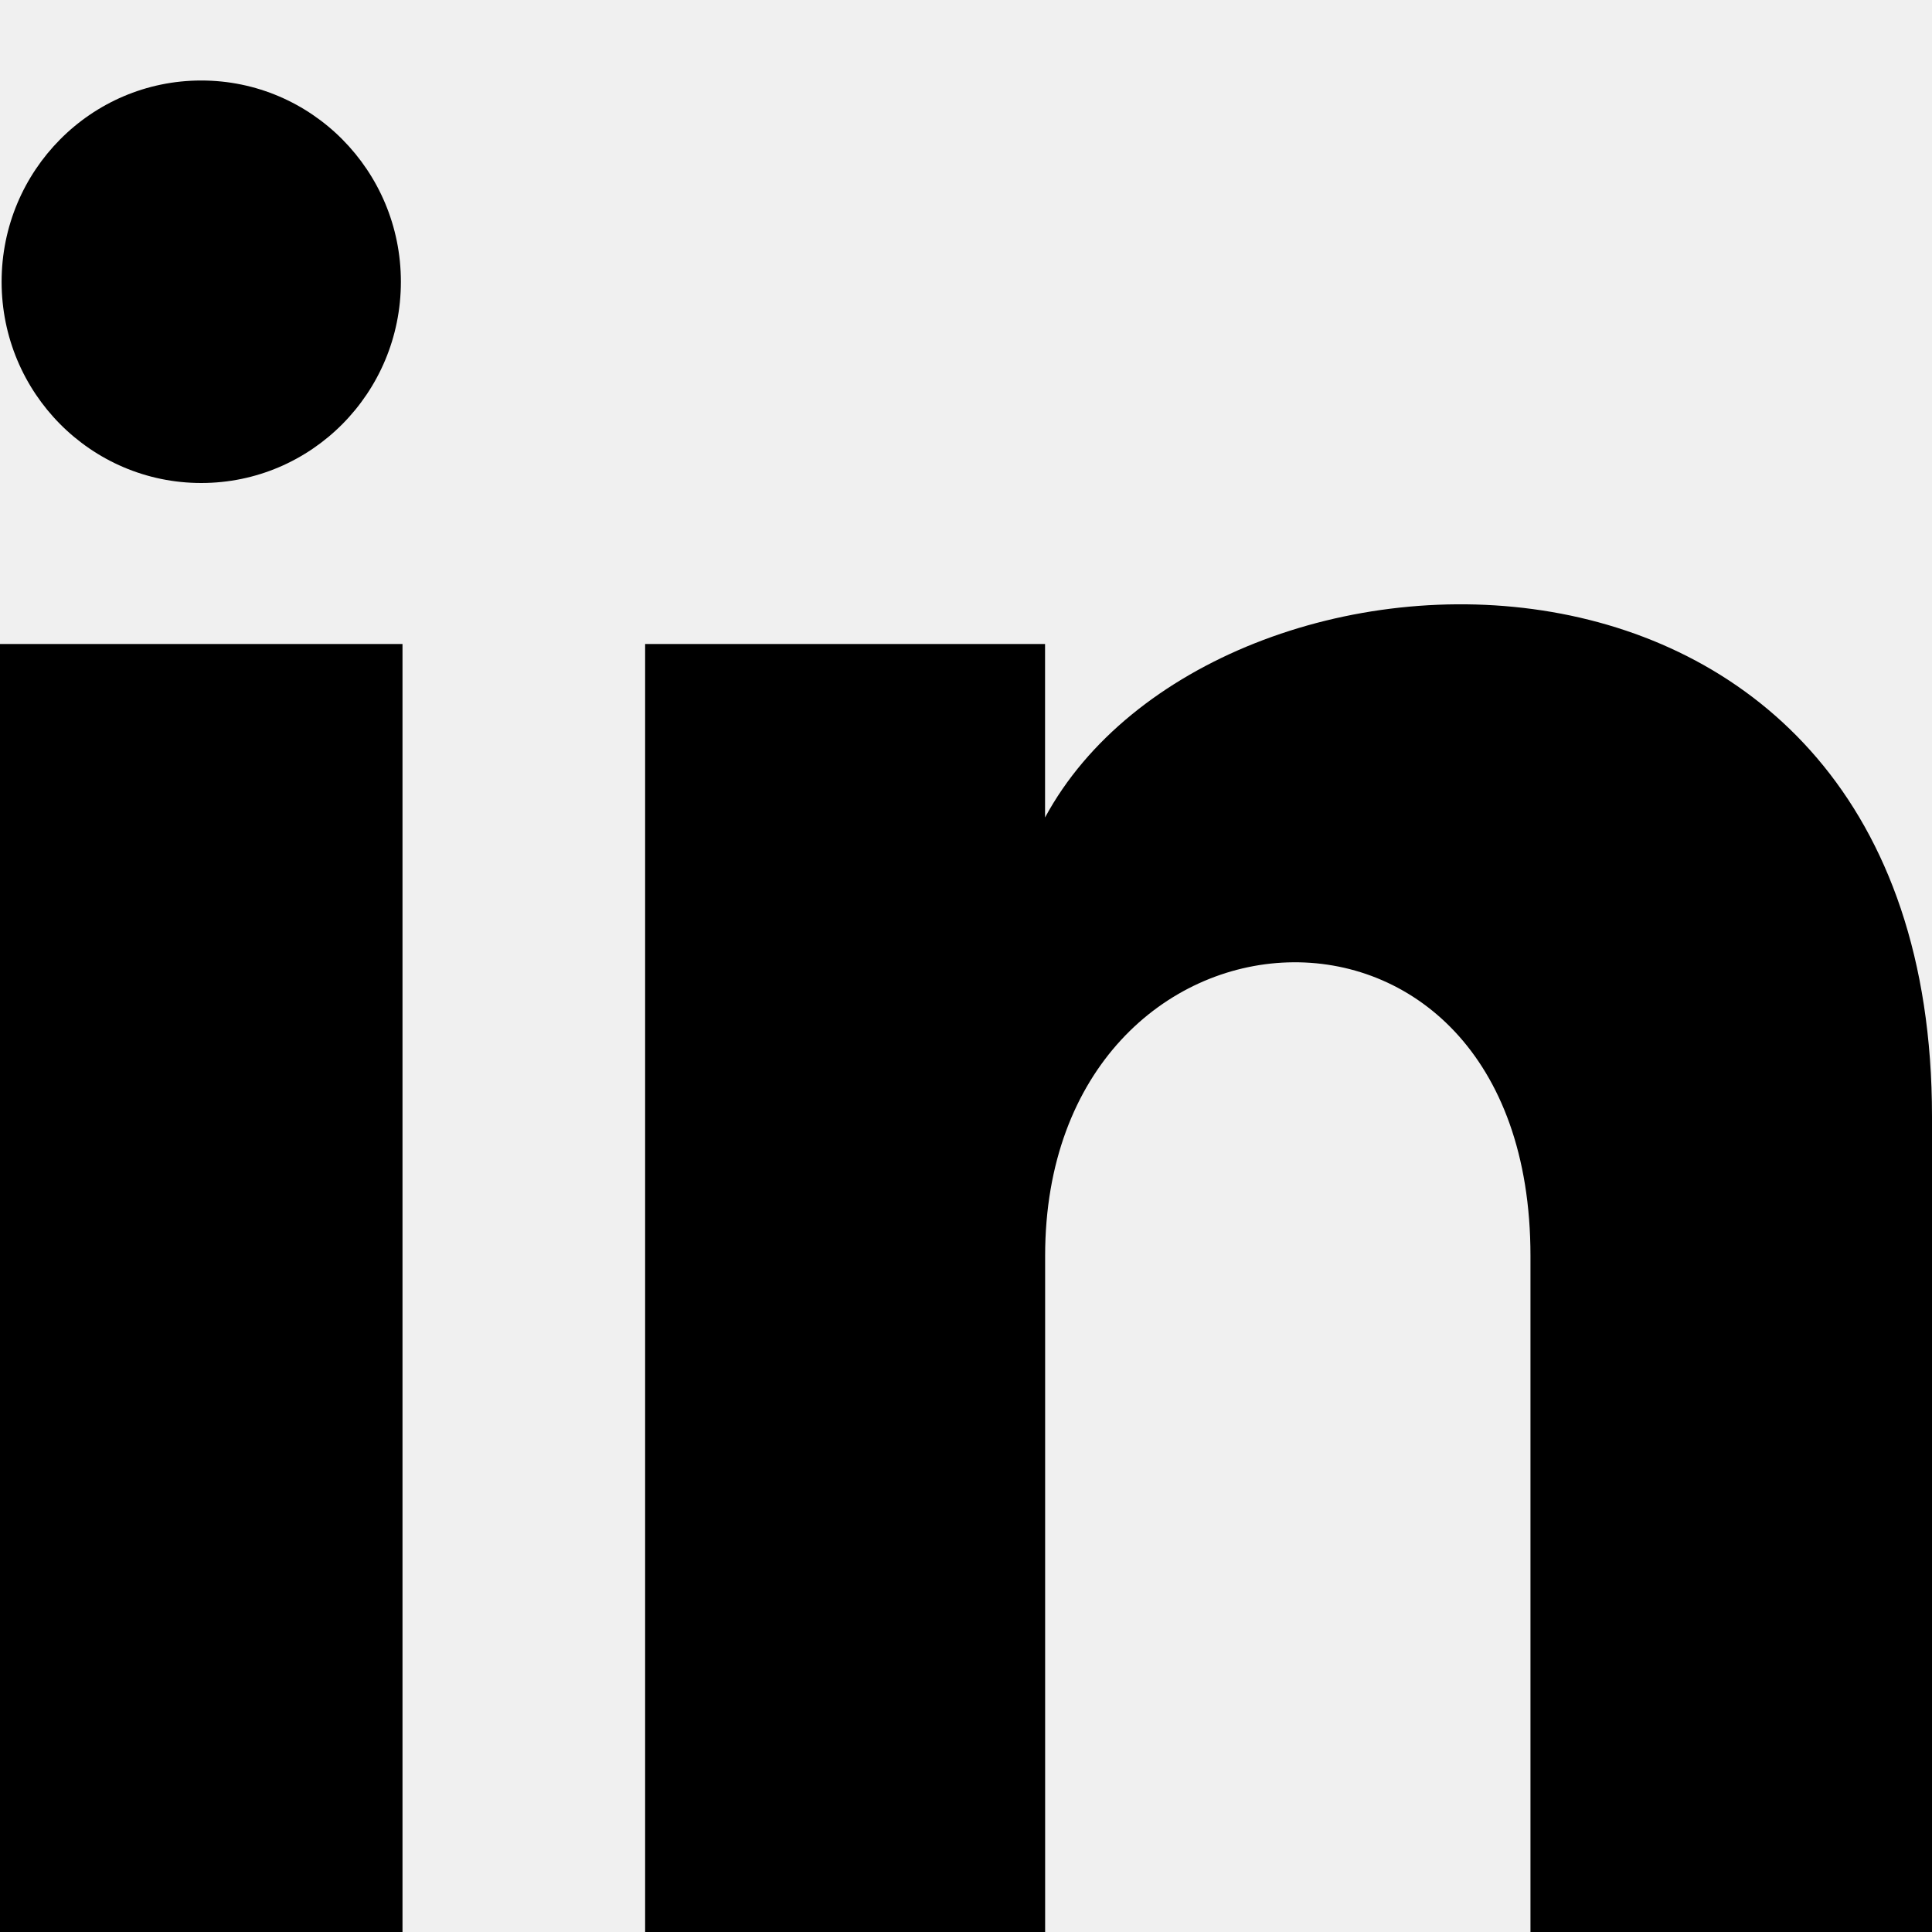
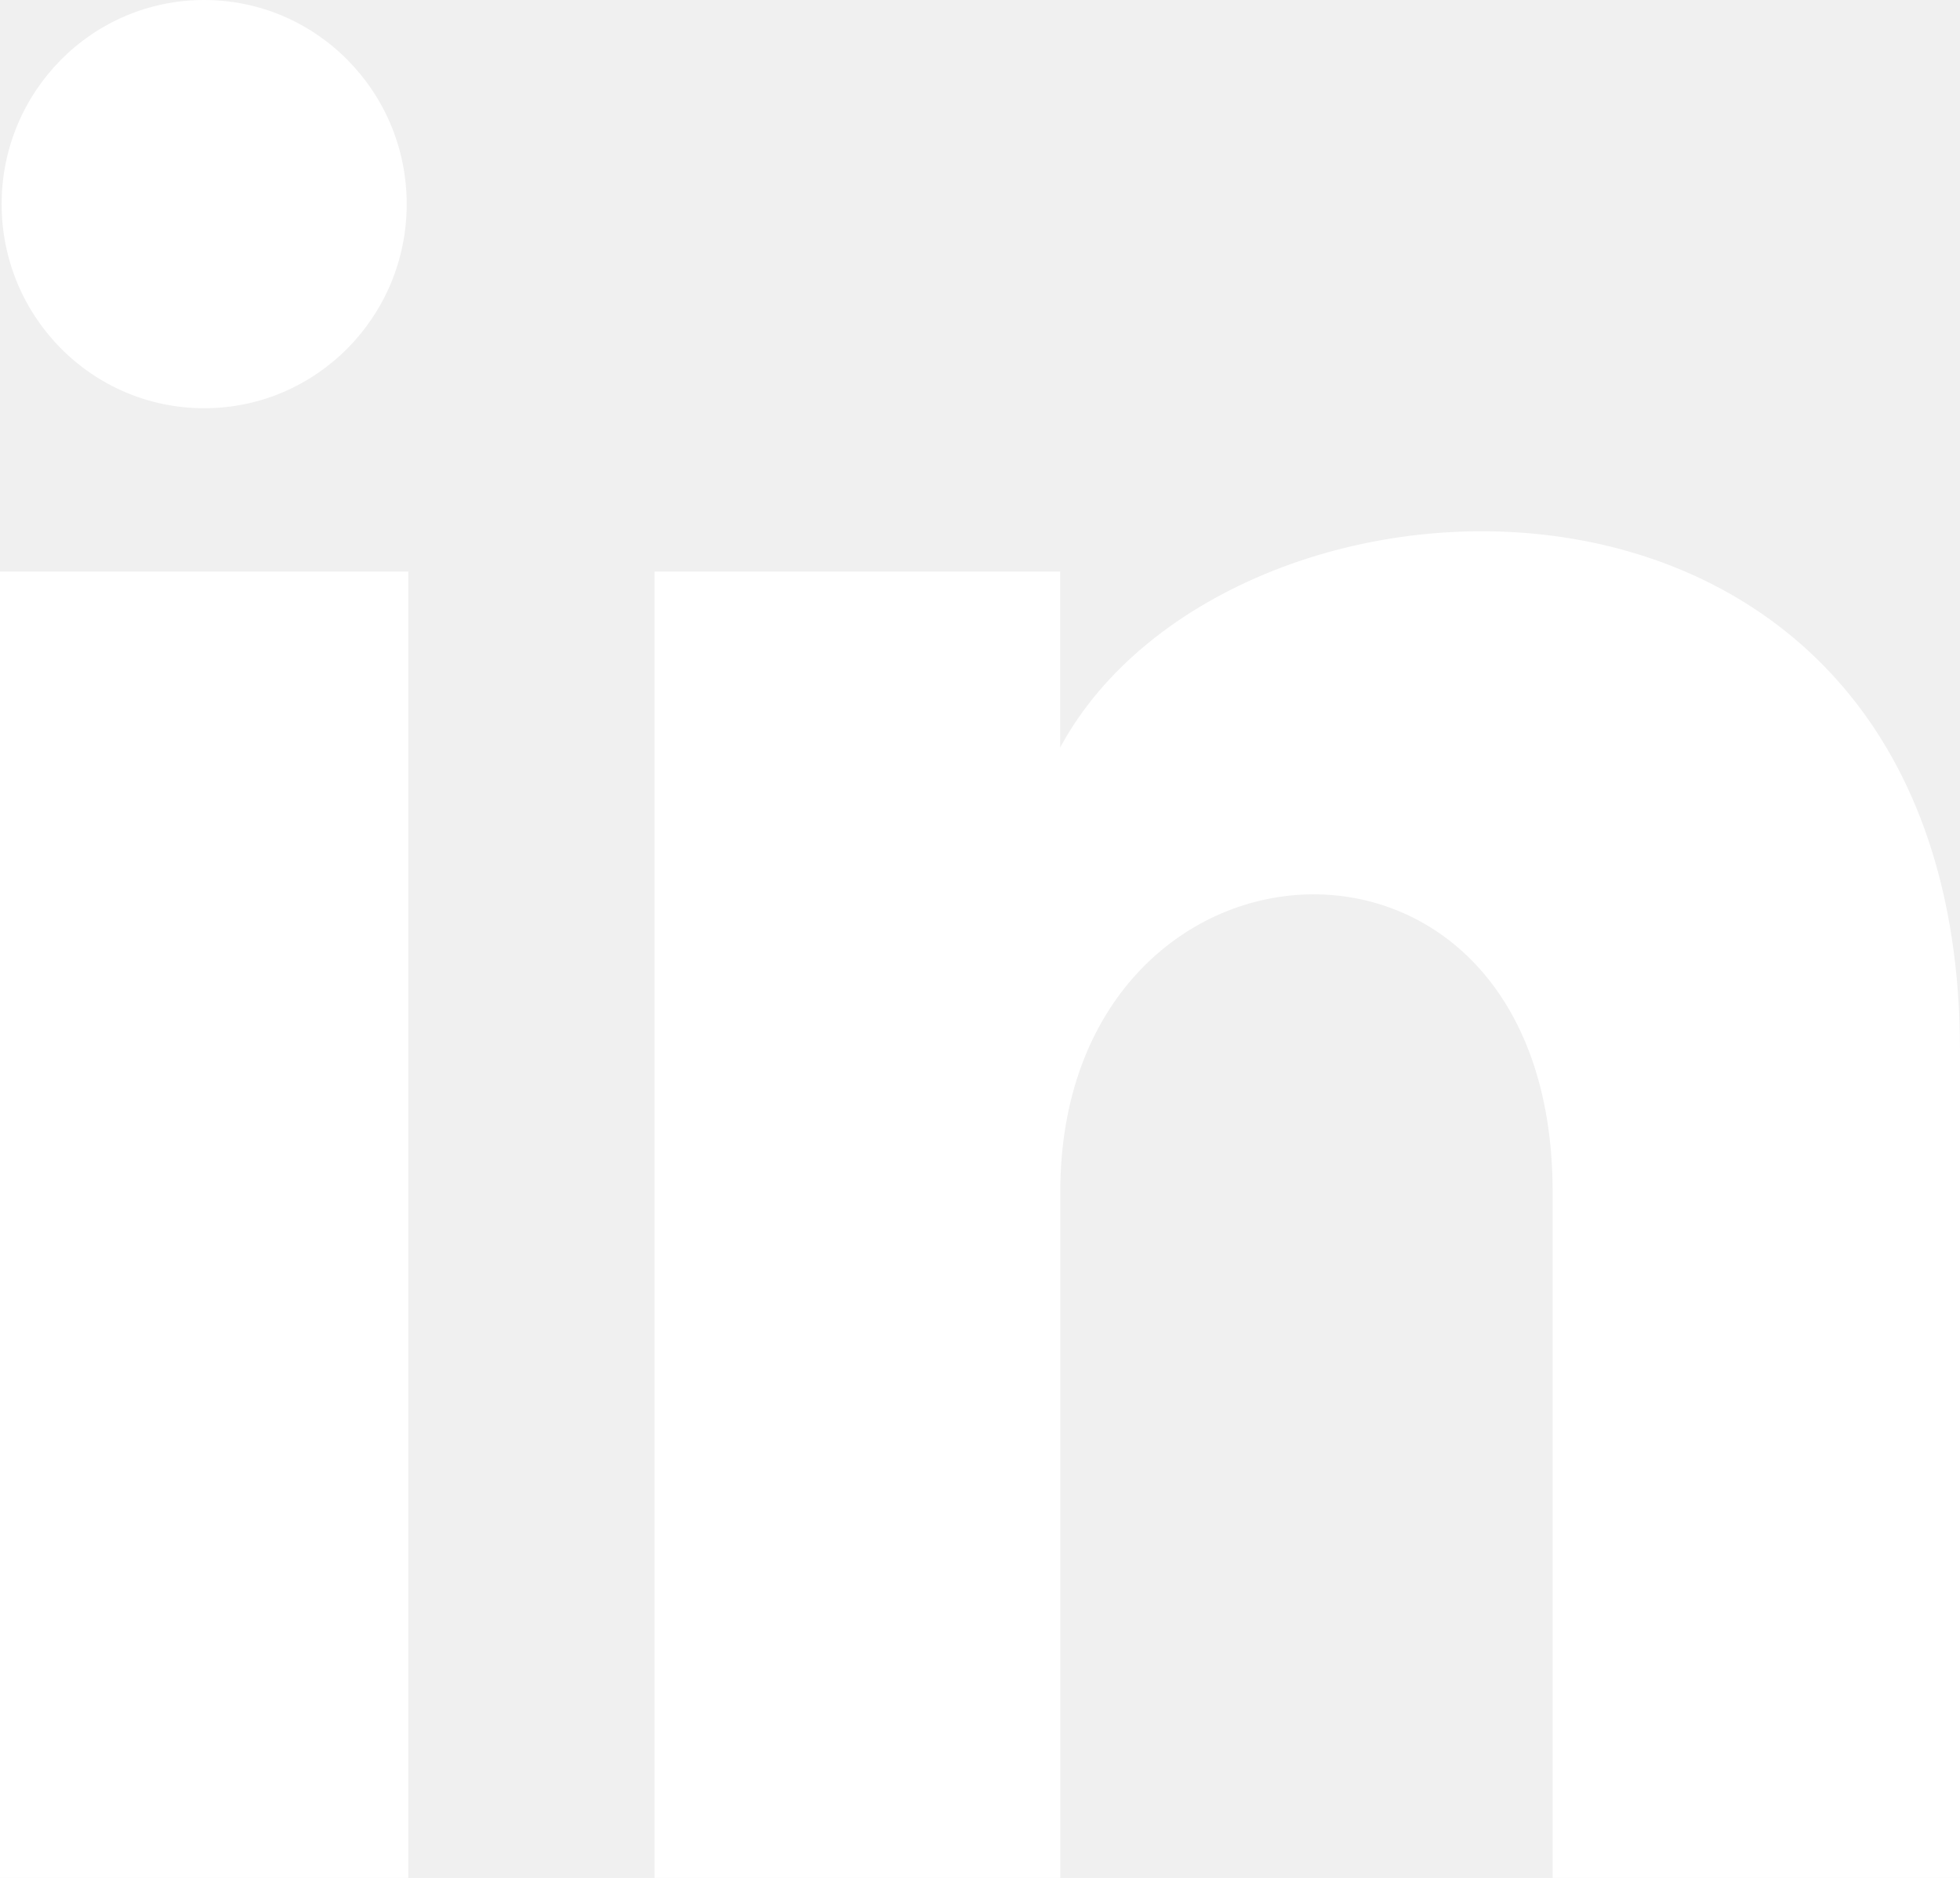
- <svg xmlns="http://www.w3.org/2000/svg" width="24" height="24" viewBox="0 0 24 24">
-   <path d="M4.98 3.5c0 1.381-1.11 2.5-2.48 2.5s-2.48-1.119-2.48-2.5c0-1.38 1.11-2.5 2.48-2.5s2.48 1.12 2.48 2.5zm.02 4.5h-5v16h5v-16zm7.982 0h-4.968v16h4.969v-8.399c0-4.67 6.029-5.052 6.029 0v8.399h4.988v-10.131c0-7.88-8.922-7.593-11.018-3.714v-2.155z" />
+ <svg xmlns="http://www.w3.org/2000/svg" width="24" height="23" viewBox="0 0 24 23" fill="none">
+   <path d="M4.98 2.5C4.98 3.881 3.87 5 2.5 5C1.13 5 0.02 3.881 0.02 2.5C0.02 1.12 1.13 0 2.5 0C3.87 0 4.98 1.12 4.98 2.5ZM5 7H0V23H5V7ZM12.982 7H8.014V23H12.983V14.601C12.983 9.931 19.012 9.549 19.012 14.601V23H24V12.869C24 4.989 15.078 5.276 12.982 9.155V7Z" fill="white" />
</svg>
